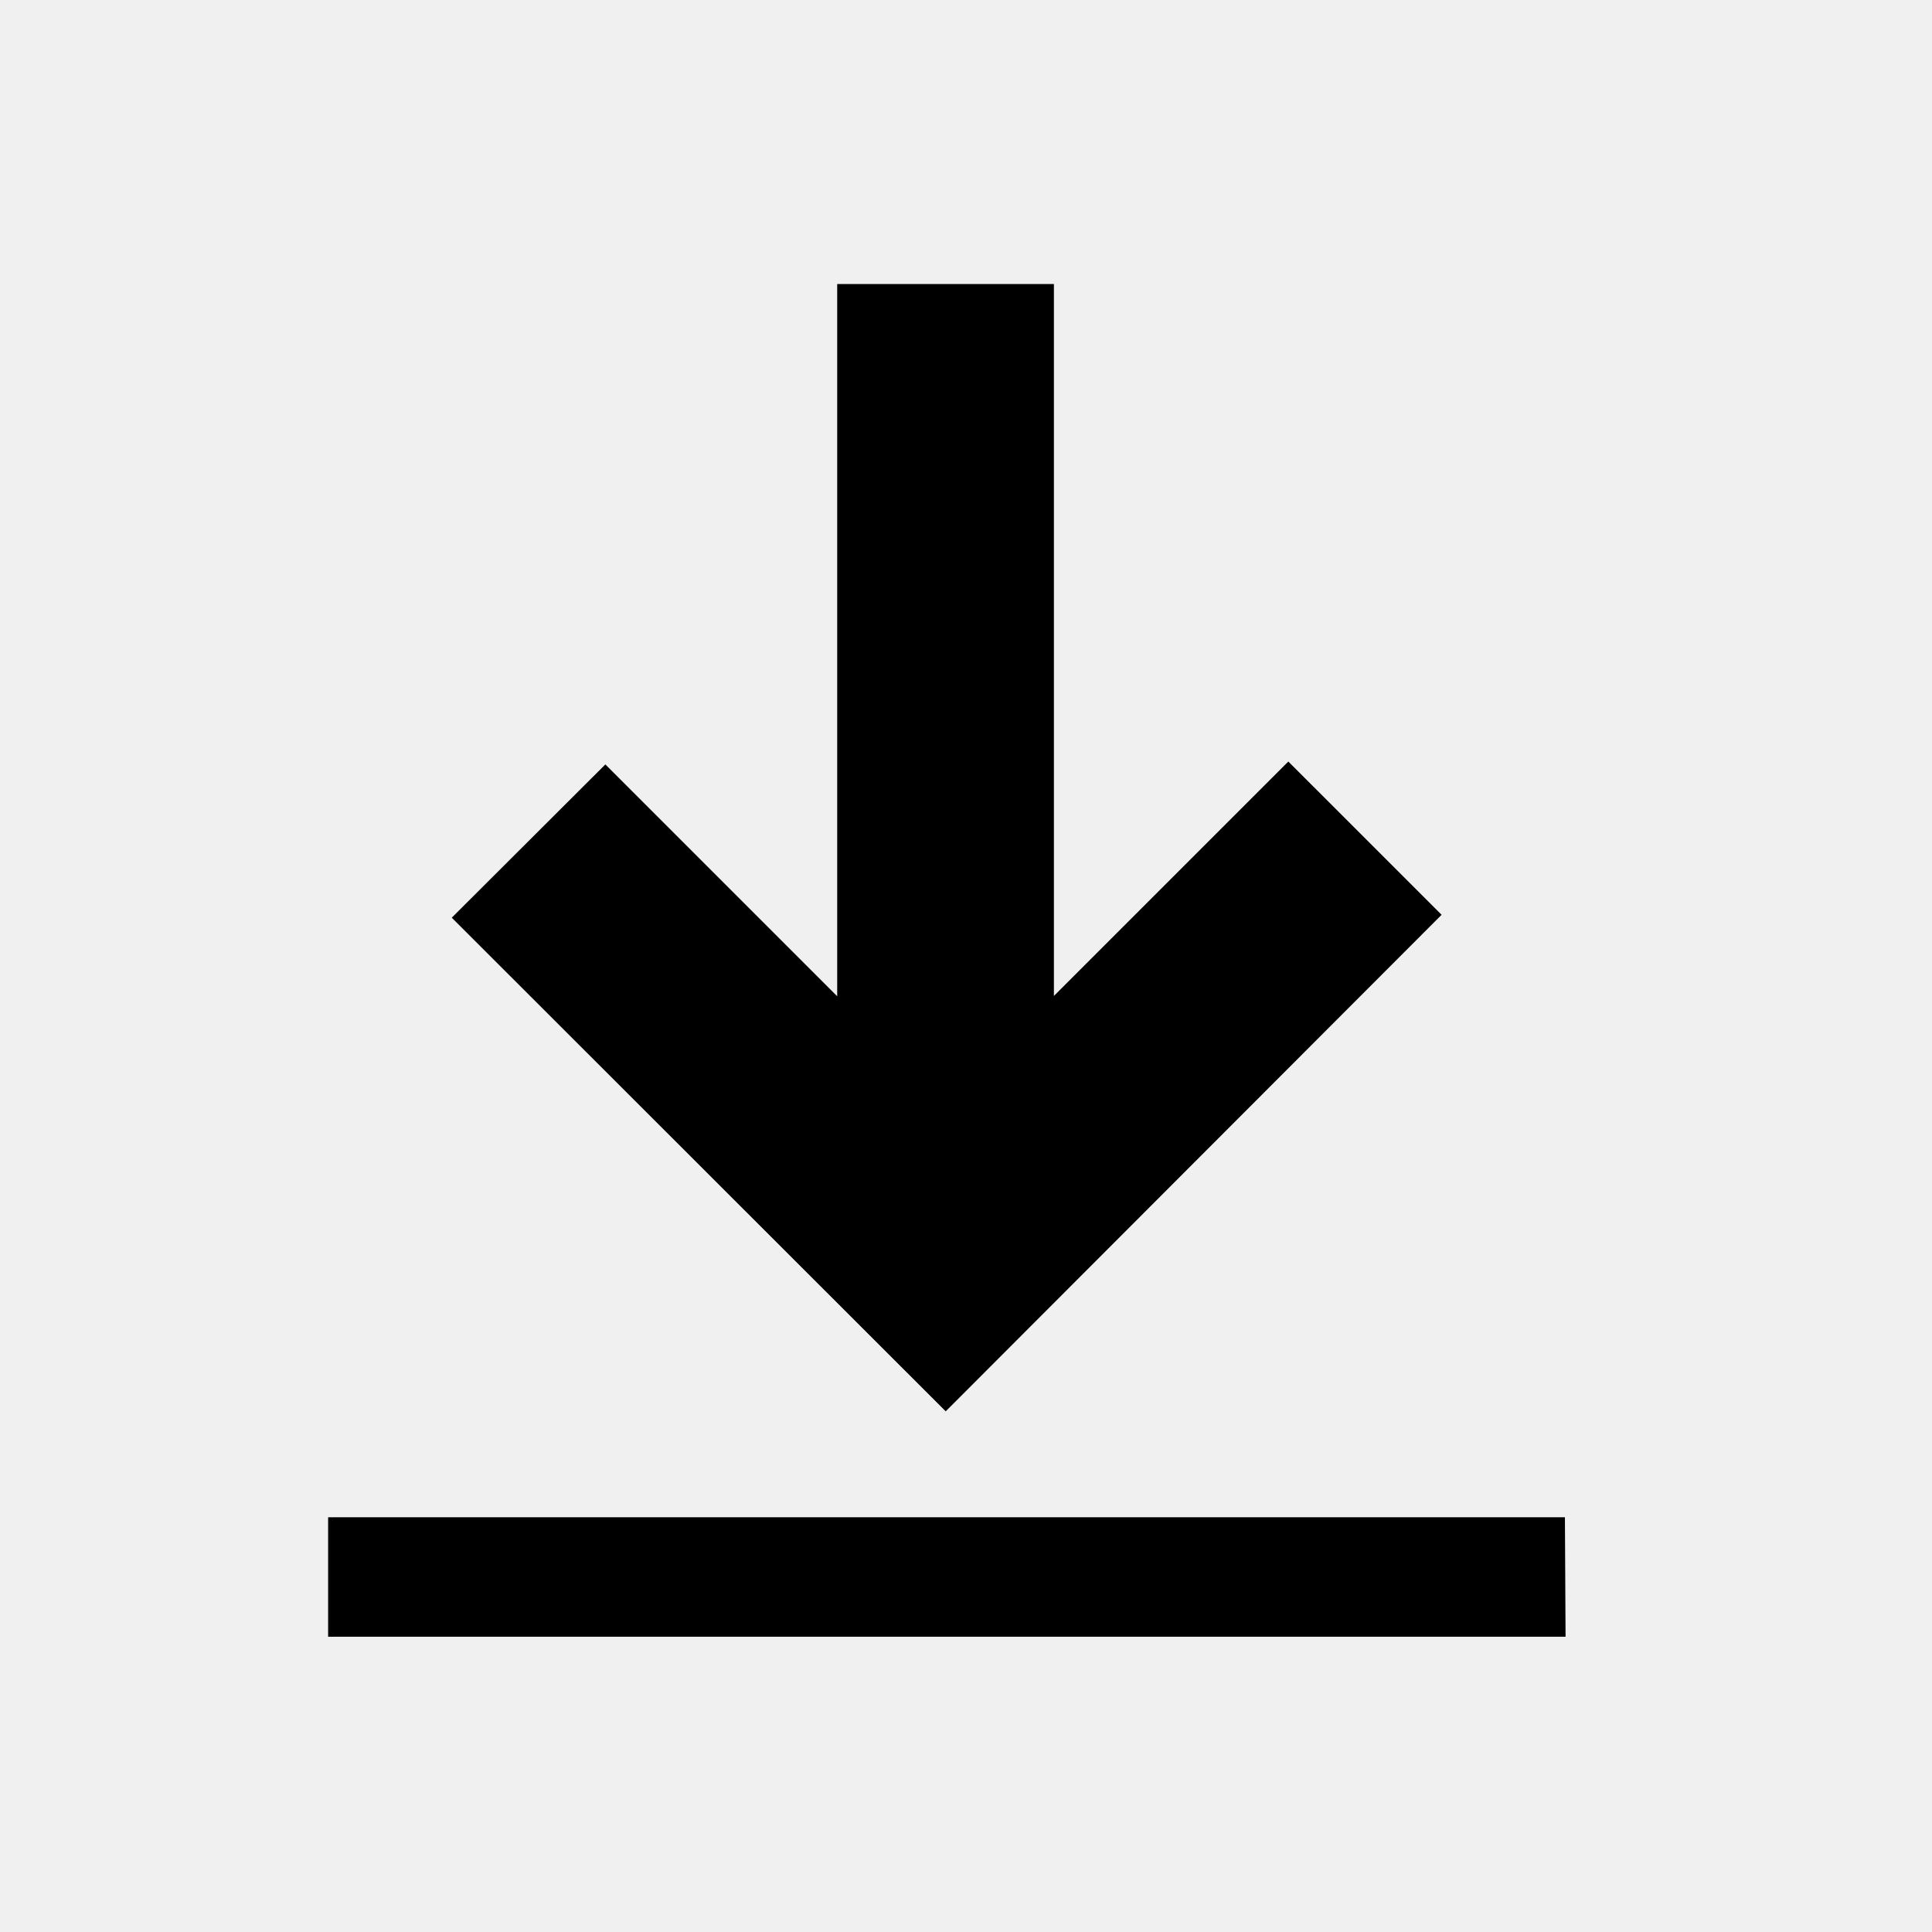
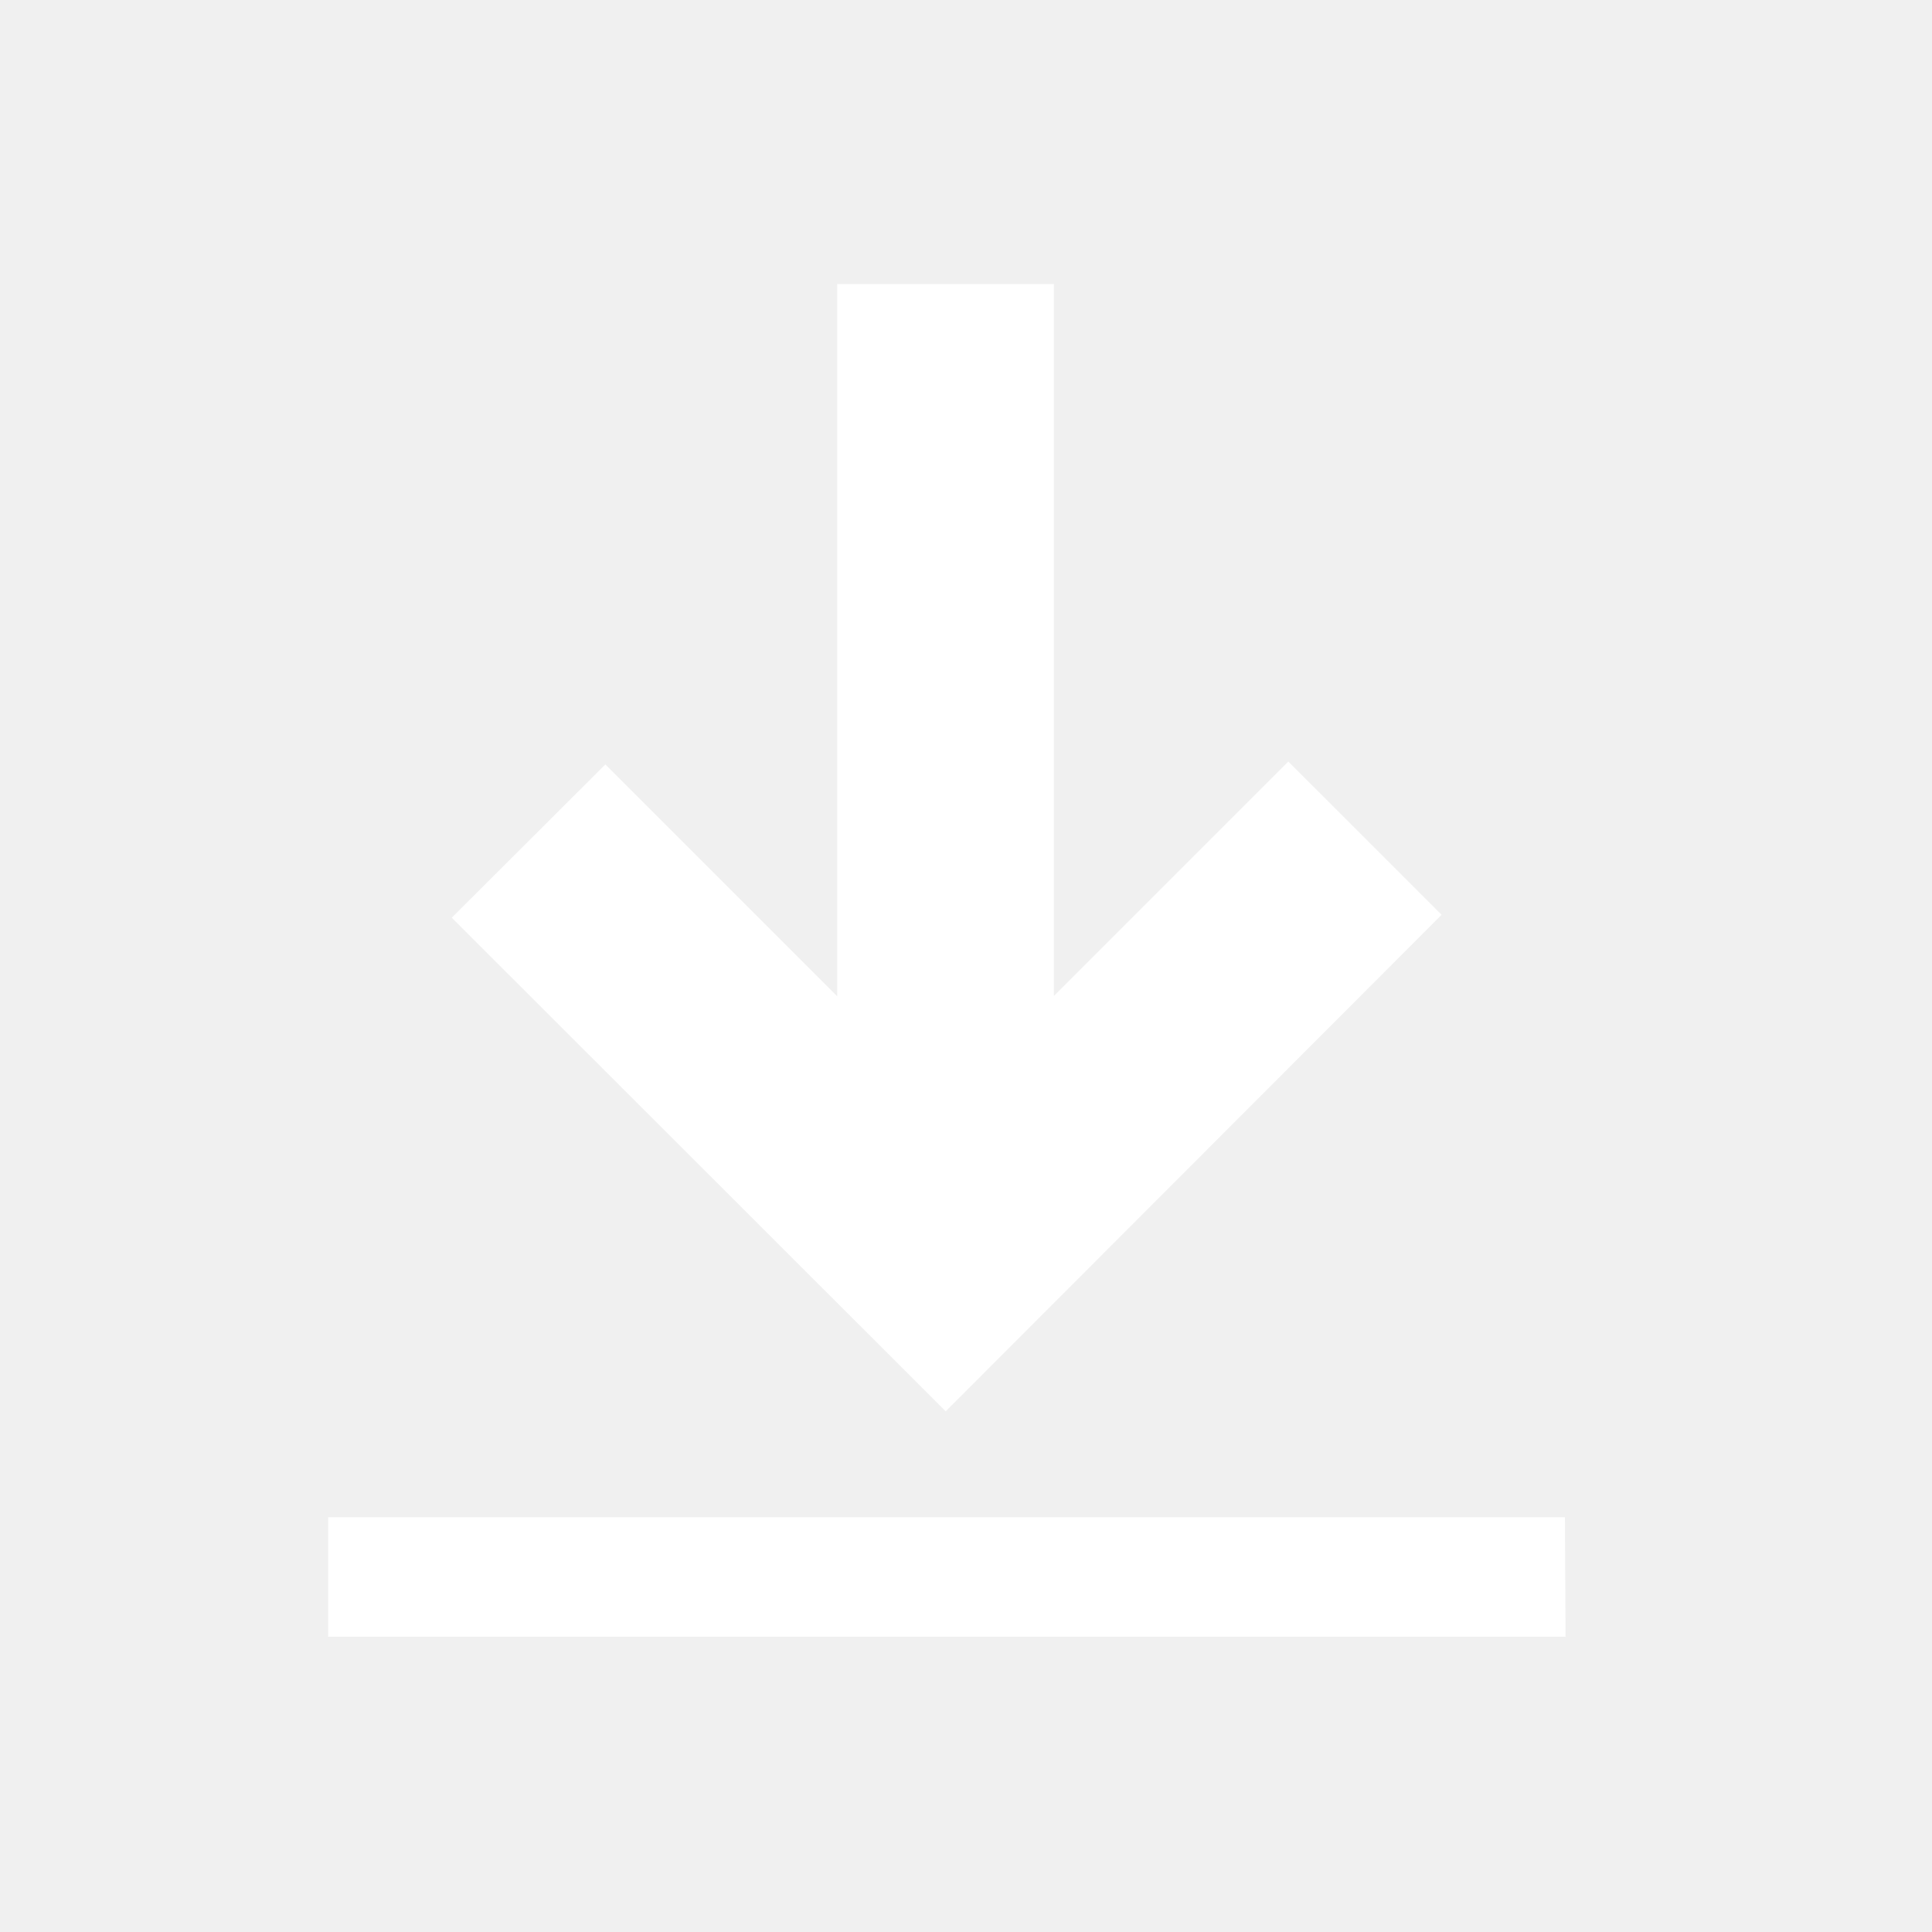
<svg xmlns="http://www.w3.org/2000/svg" data-name="Ebene 1" viewBox="0 0 60 60" class="icon">
-   <path d="M48.62 50.83H10.19v-3.71H48.6l.02 3.71zM18.8 23.74l7.2 7.2V8.82h6.73v22.11l7.28-7.28 4.76 4.76-15.4 15.42L14.03 28.5l4.77-4.76z" />
+   <path fill="#fff" d="M48.62 50.83H10.19v-3.71H48.6l.02 3.71zM18.8 23.74l7.2 7.2V8.82h6.73v22.11l7.28-7.28 4.76 4.76-15.4 15.42L14.03 28.5l4.77-4.76z" />
</svg>
